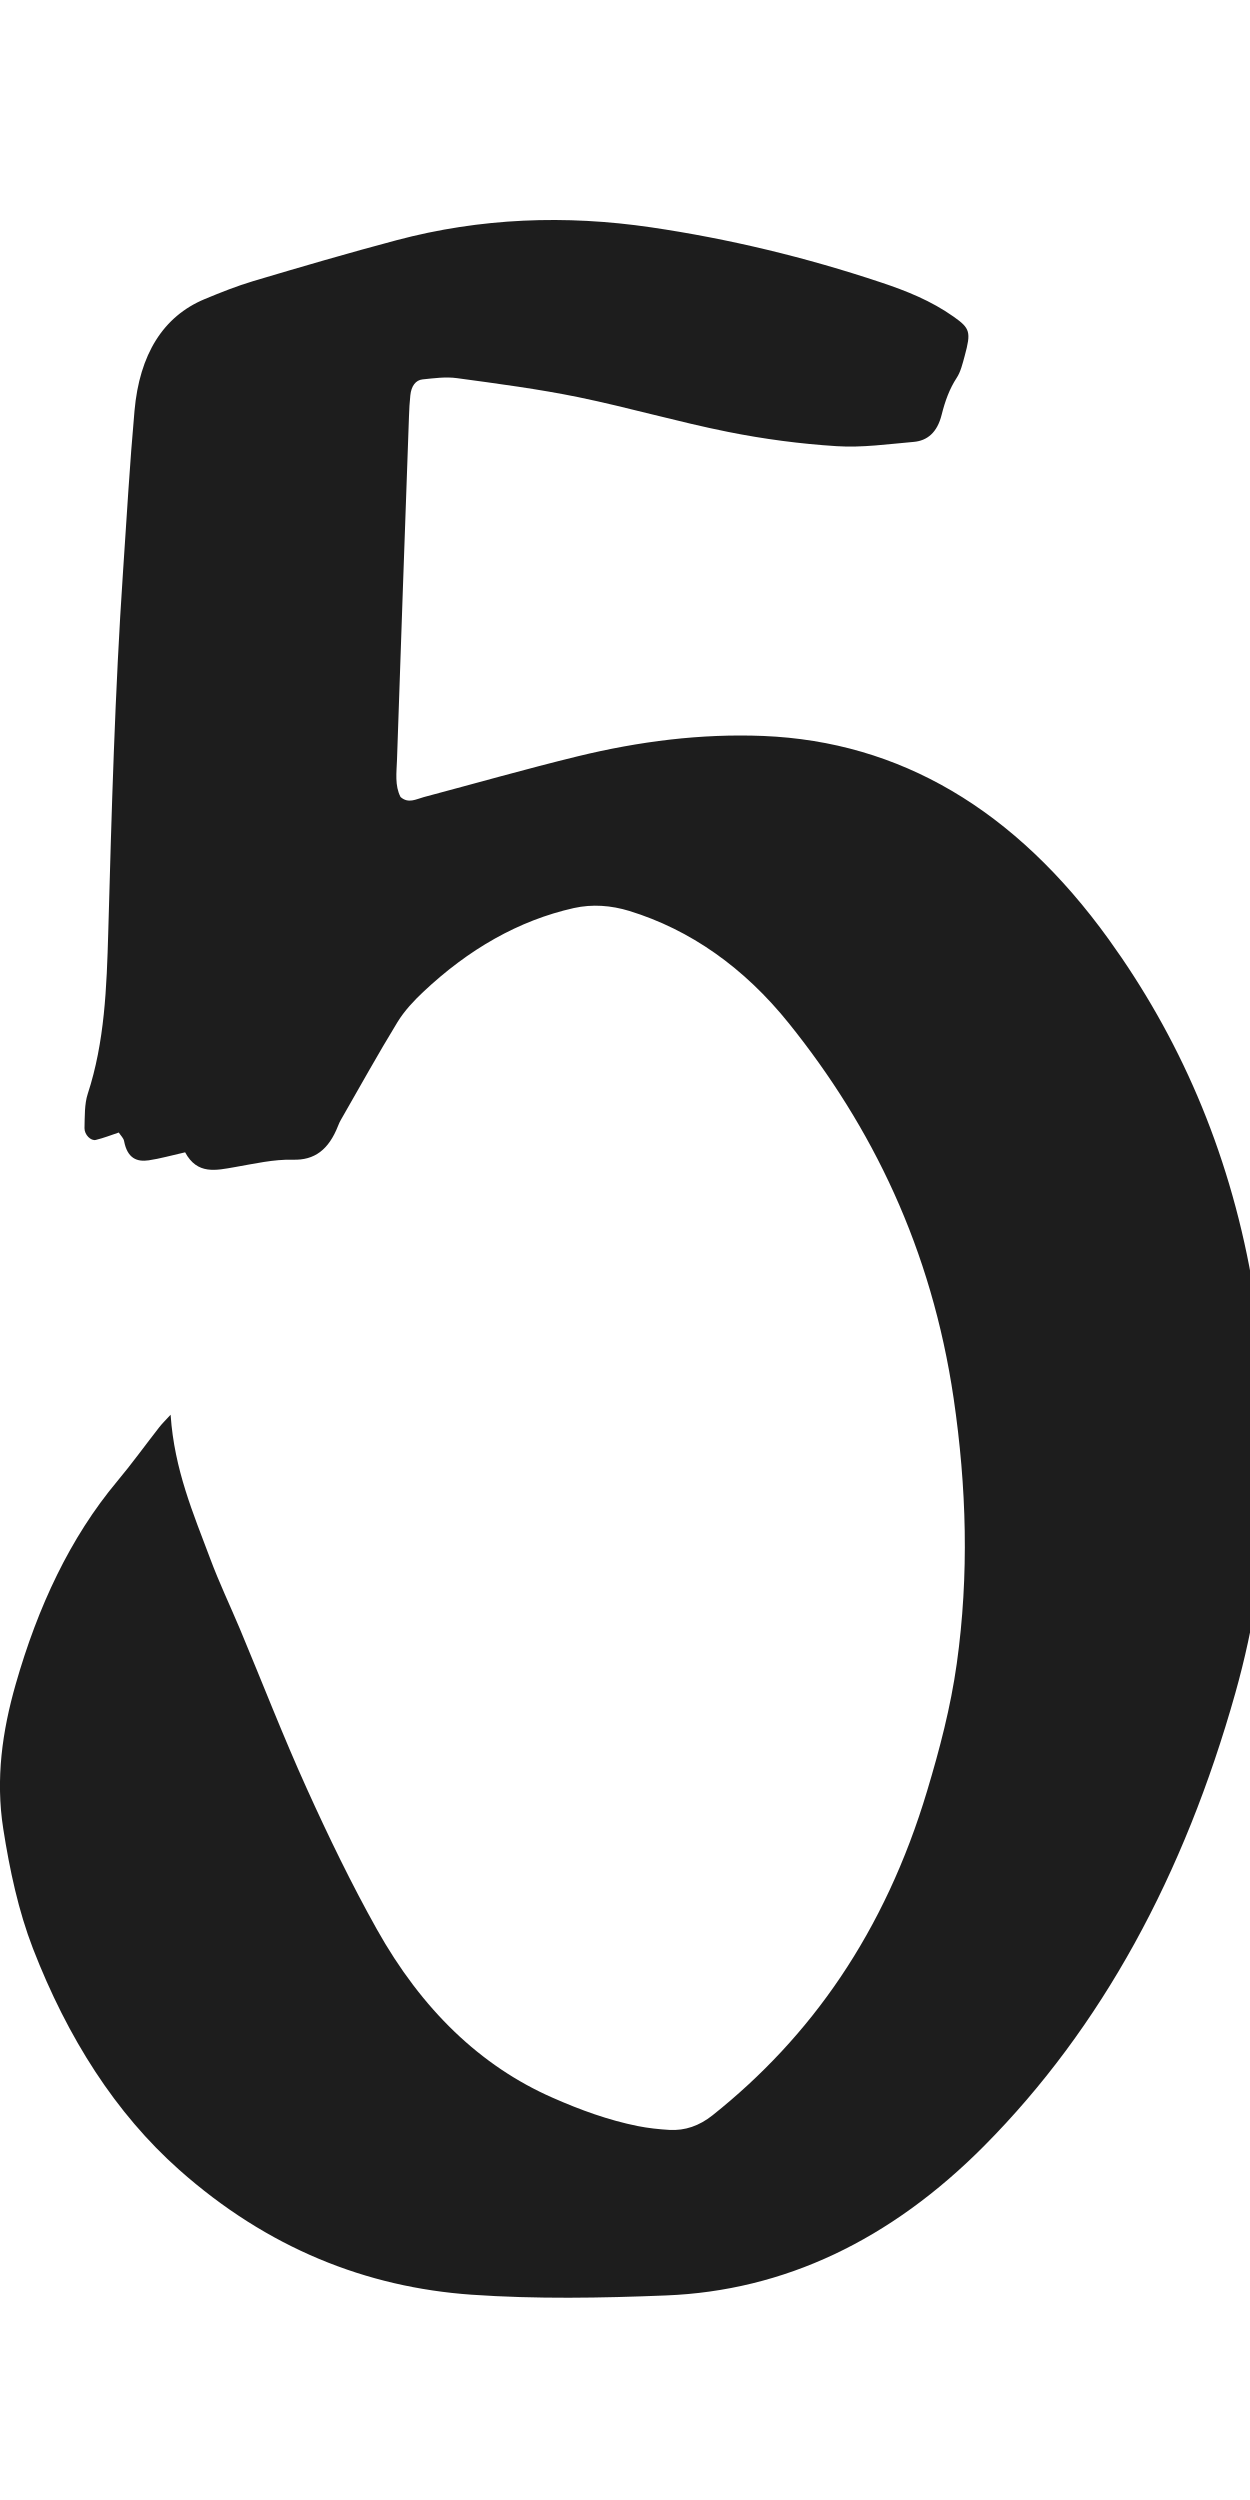
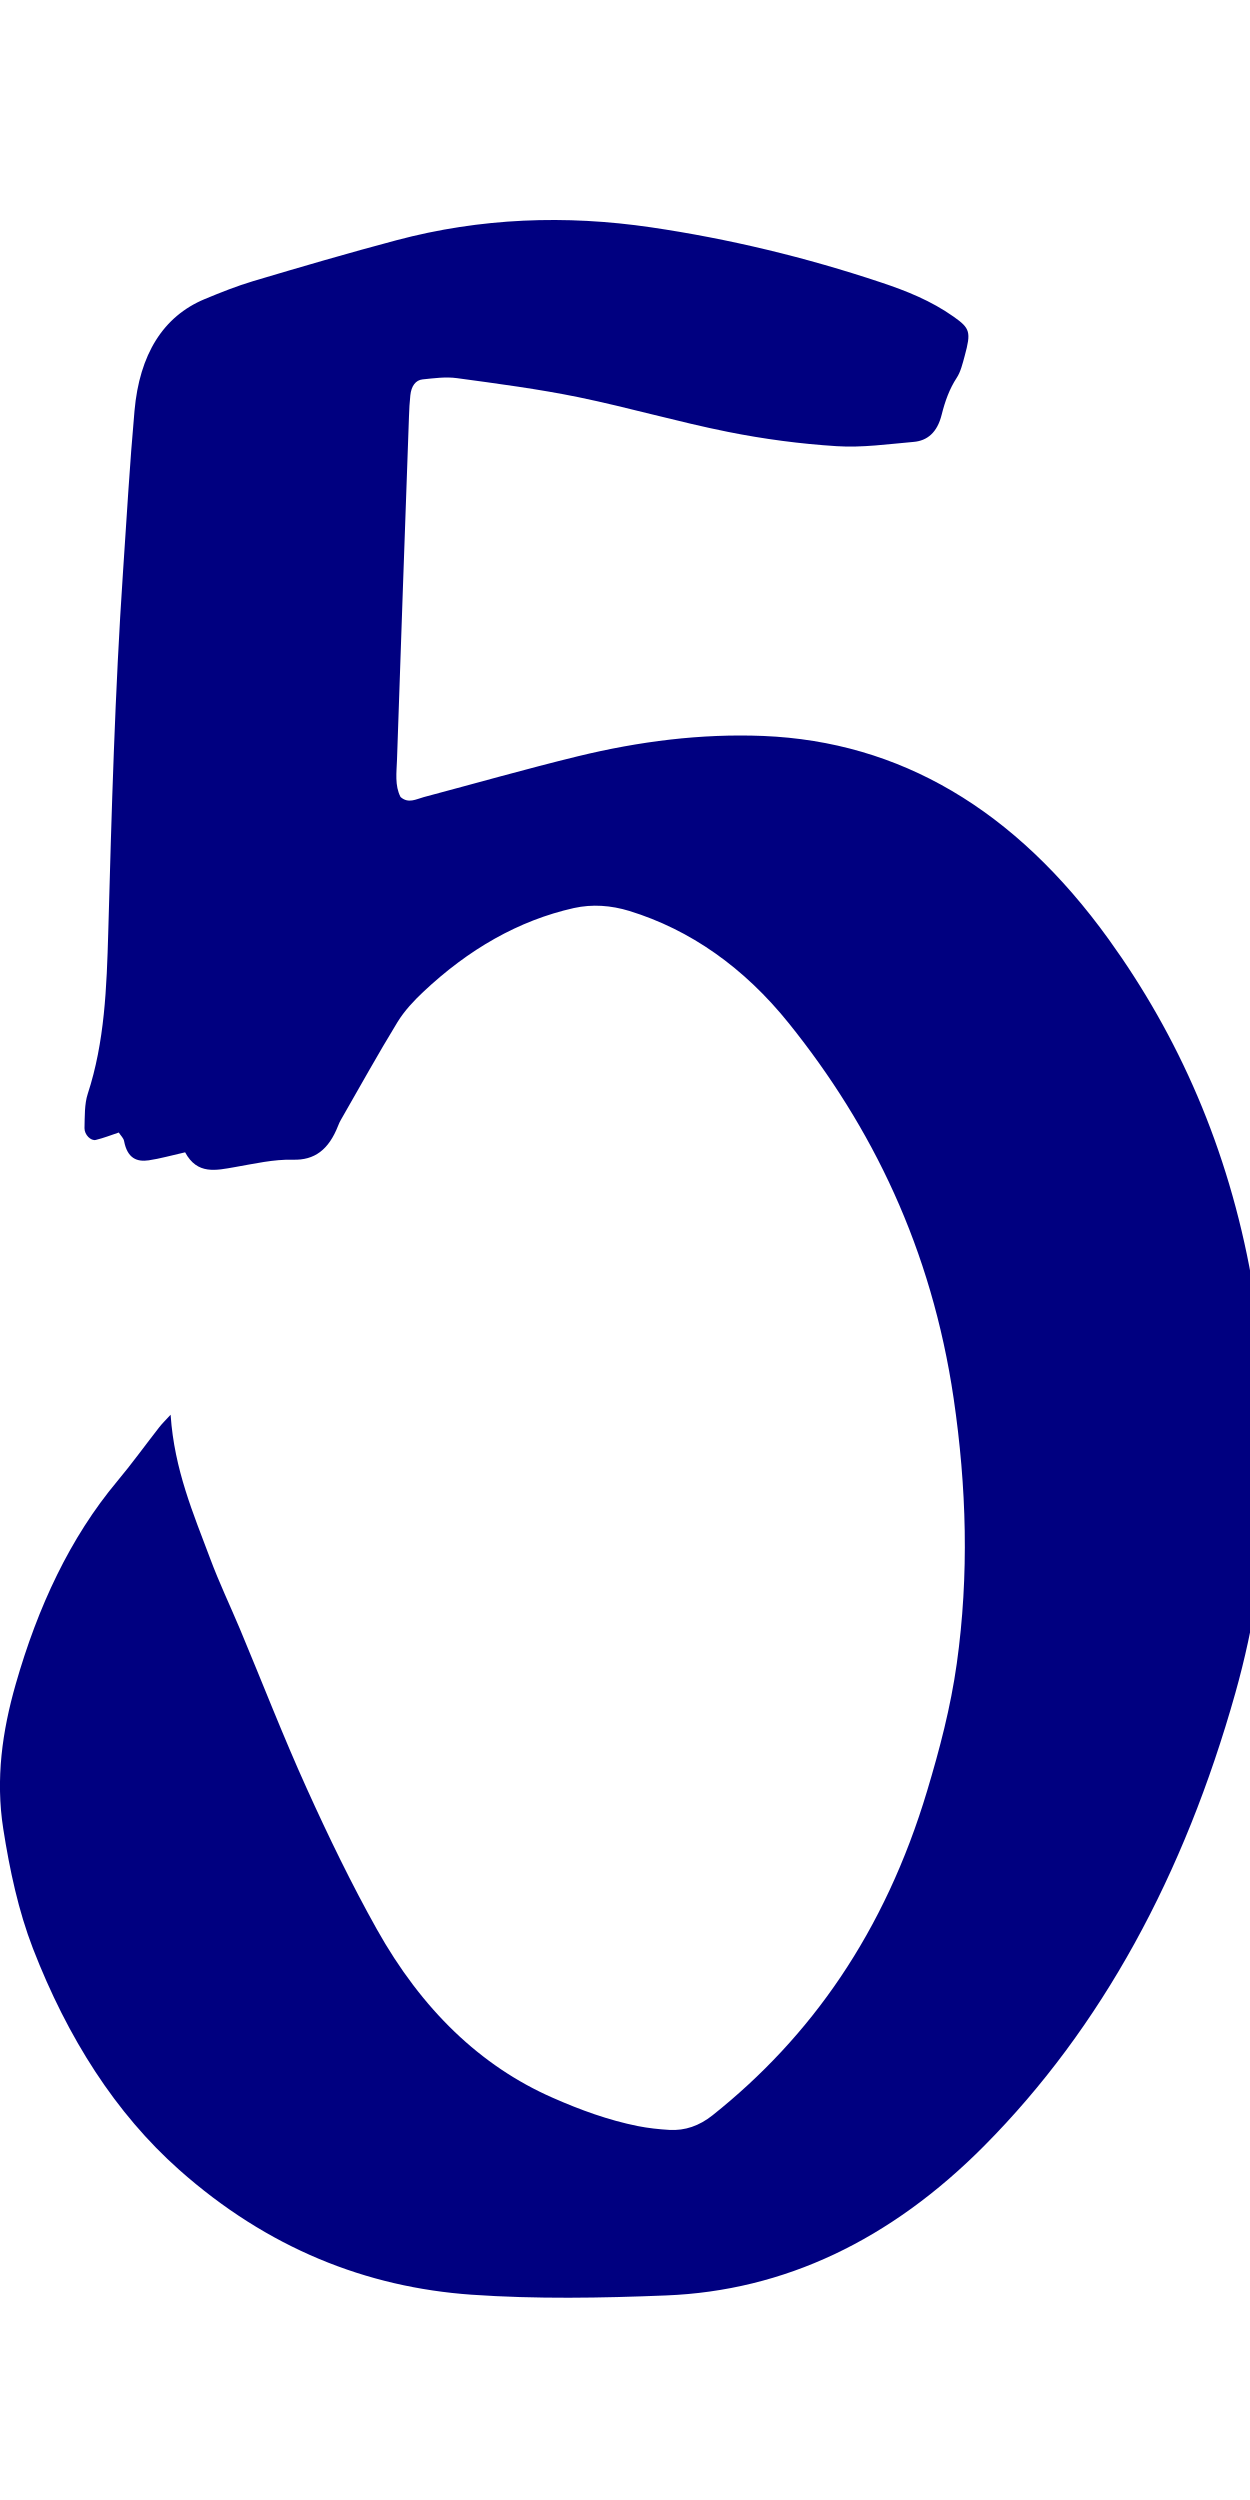
<svg xmlns="http://www.w3.org/2000/svg" width="12mm" height="24mm" viewBox="0 0 12 24" version="1.1" id="svg18753">
  <defs id="defs18750" />
  <g id="layer1" transform="translate(-66.4508,-65.41278)">
-     <path style="fill:#1d1d1d;stroke-width:0.265" d="m 68.089,78.999 c 0.036,0.524 0.218,0.945 0.379,1.375 0.086,0.231 0.191,0.451 0.286,0.677 0.214,0.511 0.415,1.031 0.642,1.532 0.209,0.462 0.43,0.918 0.672,1.35 0.431,0.77 0.995,1.314 1.688,1.618 0.267,0.118 0.538,0.216 0.817,0.272 0.101,0.02 0.203,0.031 0.305,0.037 0.148,0.008 0.285,-0.038 0.414,-0.141 0.94,-0.749 1.653,-1.755 2.06,-3.116 0.119,-0.397 0.225,-0.799 0.284,-1.221 0.119,-0.851 0.094,-1.696 -0.03,-2.543 -0.212,-1.443 -0.785,-2.61 -1.581,-3.601 -0.432,-0.538 -0.948,-0.9 -1.532,-1.08 -0.177,-0.054 -0.355,-0.067 -0.533,-0.028 -0.53,0.119 -1.011,0.395 -1.447,0.806 -0.089,0.084 -0.179,0.179 -0.247,0.29 -0.187,0.306 -0.362,0.623 -0.542,0.936 -0.01,0.018 -0.02,0.037 -0.027,0.057 -0.091,0.233 -0.228,0.333 -0.433,0.327 -0.186,-0.005 -0.373,0.039 -0.559,0.071 -0.18,0.031 -0.36,0.076 -0.477,-0.142 -0.133,0.03 -0.241,0.061 -0.35,0.077 -0.11,0.016 -0.204,-0.016 -0.236,-0.185 -0.005,-0.028 -0.03,-0.05 -0.051,-0.082 -0.074,0.025 -0.146,0.053 -0.22,0.071 -0.048,0.012 -0.11,-0.05 -0.109,-0.113 0.003,-0.11 -0.001,-0.231 0.031,-0.329 0.163,-0.497 0.182,-1.024 0.197,-1.552 0.032,-1.156 0.064,-2.311 0.142,-3.464 0.035,-0.514 0.064,-1.029 0.11,-1.541 0.048,-0.542 0.275,-0.907 0.674,-1.073 0.154,-0.064 0.31,-0.126 0.467,-0.173 0.457,-0.136 0.915,-0.27 1.374,-0.392 0.809,-0.215 1.624,-0.244 2.443,-0.124 0.747,0.11 1.484,0.287 2.211,0.53 0.24,0.08 0.477,0.174 0.696,0.329 0.157,0.111 0.167,0.146 0.105,0.375 -0.02,0.073 -0.039,0.154 -0.077,0.211 -0.069,0.105 -0.112,0.225 -0.144,0.353 -0.043,0.175 -0.141,0.251 -0.269,0.262 -0.246,0.021 -0.494,0.057 -0.74,0.041 -0.348,-0.022 -0.697,-0.068 -1.042,-0.137 -0.48,-0.096 -0.955,-0.234 -1.435,-0.333 -0.387,-0.079 -0.777,-0.13 -1.167,-0.183 -0.109,-0.015 -0.221,0.001 -0.331,0.012 -0.066,0.007 -0.108,0.064 -0.117,0.153 -0.007,0.067 -0.011,0.134 -0.013,0.201 -0.039,1.099 -0.078,2.198 -0.115,3.297 -0.004,0.121 -0.023,0.248 0.034,0.358 0.075,0.066 0.149,0.021 0.223,0.001 0.493,-0.131 0.984,-0.271 1.479,-0.392 0.588,-0.143 1.181,-0.219 1.781,-0.195 1.308,0.054 2.415,0.702 3.316,1.953 0.67,0.93 1.146,2.003 1.371,3.259 0.242,1.346 0.21,2.675 -0.156,3.976 -0.491,1.746 -1.283,3.21 -2.41,4.346 -0.901,0.908 -1.922,1.392 -3.055,1.437 -0.622,0.025 -1.246,0.036 -1.866,-0.007 -1.012,-0.071 -1.96,-0.446 -2.808,-1.199 -0.61,-0.542 -1.071,-1.265 -1.404,-2.125 -0.139,-0.36 -0.223,-0.752 -0.285,-1.149 -0.075,-0.478 -0.009,-0.938 0.119,-1.386 0.213,-0.746 0.523,-1.409 0.975,-1.95 0.139,-0.166 0.268,-0.345 0.403,-0.518 0.029,-0.037 0.062,-0.069 0.11,-0.121 z" id="path15" />
+     <path style="fill:#000080;stroke-width:0.265" d="m 68.089,78.999 c 0.036,0.524 0.218,0.945 0.379,1.375 0.086,0.231 0.191,0.451 0.286,0.677 0.214,0.511 0.415,1.031 0.642,1.532 0.209,0.462 0.43,0.918 0.672,1.35 0.431,0.77 0.995,1.314 1.688,1.618 0.267,0.118 0.538,0.216 0.817,0.272 0.101,0.02 0.203,0.031 0.305,0.037 0.148,0.008 0.285,-0.038 0.414,-0.141 0.94,-0.749 1.653,-1.755 2.06,-3.116 0.119,-0.397 0.225,-0.799 0.284,-1.221 0.119,-0.851 0.094,-1.696 -0.03,-2.543 -0.212,-1.443 -0.785,-2.61 -1.581,-3.601 -0.432,-0.538 -0.948,-0.9 -1.532,-1.08 -0.177,-0.054 -0.355,-0.067 -0.533,-0.028 -0.53,0.119 -1.011,0.395 -1.447,0.806 -0.089,0.084 -0.179,0.179 -0.247,0.29 -0.187,0.306 -0.362,0.623 -0.542,0.936 -0.01,0.018 -0.02,0.037 -0.027,0.057 -0.091,0.233 -0.228,0.333 -0.433,0.327 -0.186,-0.005 -0.373,0.039 -0.559,0.071 -0.18,0.031 -0.36,0.076 -0.477,-0.142 -0.133,0.03 -0.241,0.061 -0.35,0.077 -0.11,0.016 -0.204,-0.016 -0.236,-0.185 -0.005,-0.028 -0.03,-0.05 -0.051,-0.082 -0.074,0.025 -0.146,0.053 -0.22,0.071 -0.048,0.012 -0.11,-0.05 -0.109,-0.113 0.003,-0.11 -0.001,-0.231 0.031,-0.329 0.163,-0.497 0.182,-1.024 0.197,-1.552 0.032,-1.156 0.064,-2.311 0.142,-3.464 0.035,-0.514 0.064,-1.029 0.11,-1.541 0.048,-0.542 0.275,-0.907 0.674,-1.073 0.154,-0.064 0.31,-0.126 0.467,-0.173 0.457,-0.136 0.915,-0.27 1.374,-0.392 0.809,-0.215 1.624,-0.244 2.443,-0.124 0.747,0.11 1.484,0.287 2.211,0.53 0.24,0.08 0.477,0.174 0.696,0.329 0.157,0.111 0.167,0.146 0.105,0.375 -0.02,0.073 -0.039,0.154 -0.077,0.211 -0.069,0.105 -0.112,0.225 -0.144,0.353 -0.043,0.175 -0.141,0.251 -0.269,0.262 -0.246,0.021 -0.494,0.057 -0.74,0.041 -0.348,-0.022 -0.697,-0.068 -1.042,-0.137 -0.48,-0.096 -0.955,-0.234 -1.435,-0.333 -0.387,-0.079 -0.777,-0.13 -1.167,-0.183 -0.109,-0.015 -0.221,0.001 -0.331,0.012 -0.066,0.007 -0.108,0.064 -0.117,0.153 -0.007,0.067 -0.011,0.134 -0.013,0.201 -0.039,1.099 -0.078,2.198 -0.115,3.297 -0.004,0.121 -0.023,0.248 0.034,0.358 0.075,0.066 0.149,0.021 0.223,0.001 0.493,-0.131 0.984,-0.271 1.479,-0.392 0.588,-0.143 1.181,-0.219 1.781,-0.195 1.308,0.054 2.415,0.702 3.316,1.953 0.67,0.93 1.146,2.003 1.371,3.259 0.242,1.346 0.21,2.675 -0.156,3.976 -0.491,1.746 -1.283,3.21 -2.41,4.346 -0.901,0.908 -1.922,1.392 -3.055,1.437 -0.622,0.025 -1.246,0.036 -1.866,-0.007 -1.012,-0.071 -1.96,-0.446 -2.808,-1.199 -0.61,-0.542 -1.071,-1.265 -1.404,-2.125 -0.139,-0.36 -0.223,-0.752 -0.285,-1.149 -0.075,-0.478 -0.009,-0.938 0.119,-1.386 0.213,-0.746 0.523,-1.409 0.975,-1.95 0.139,-0.166 0.268,-0.345 0.403,-0.518 0.029,-0.037 0.062,-0.069 0.11,-0.121 z" id="path15" />
  </g>
</svg>
